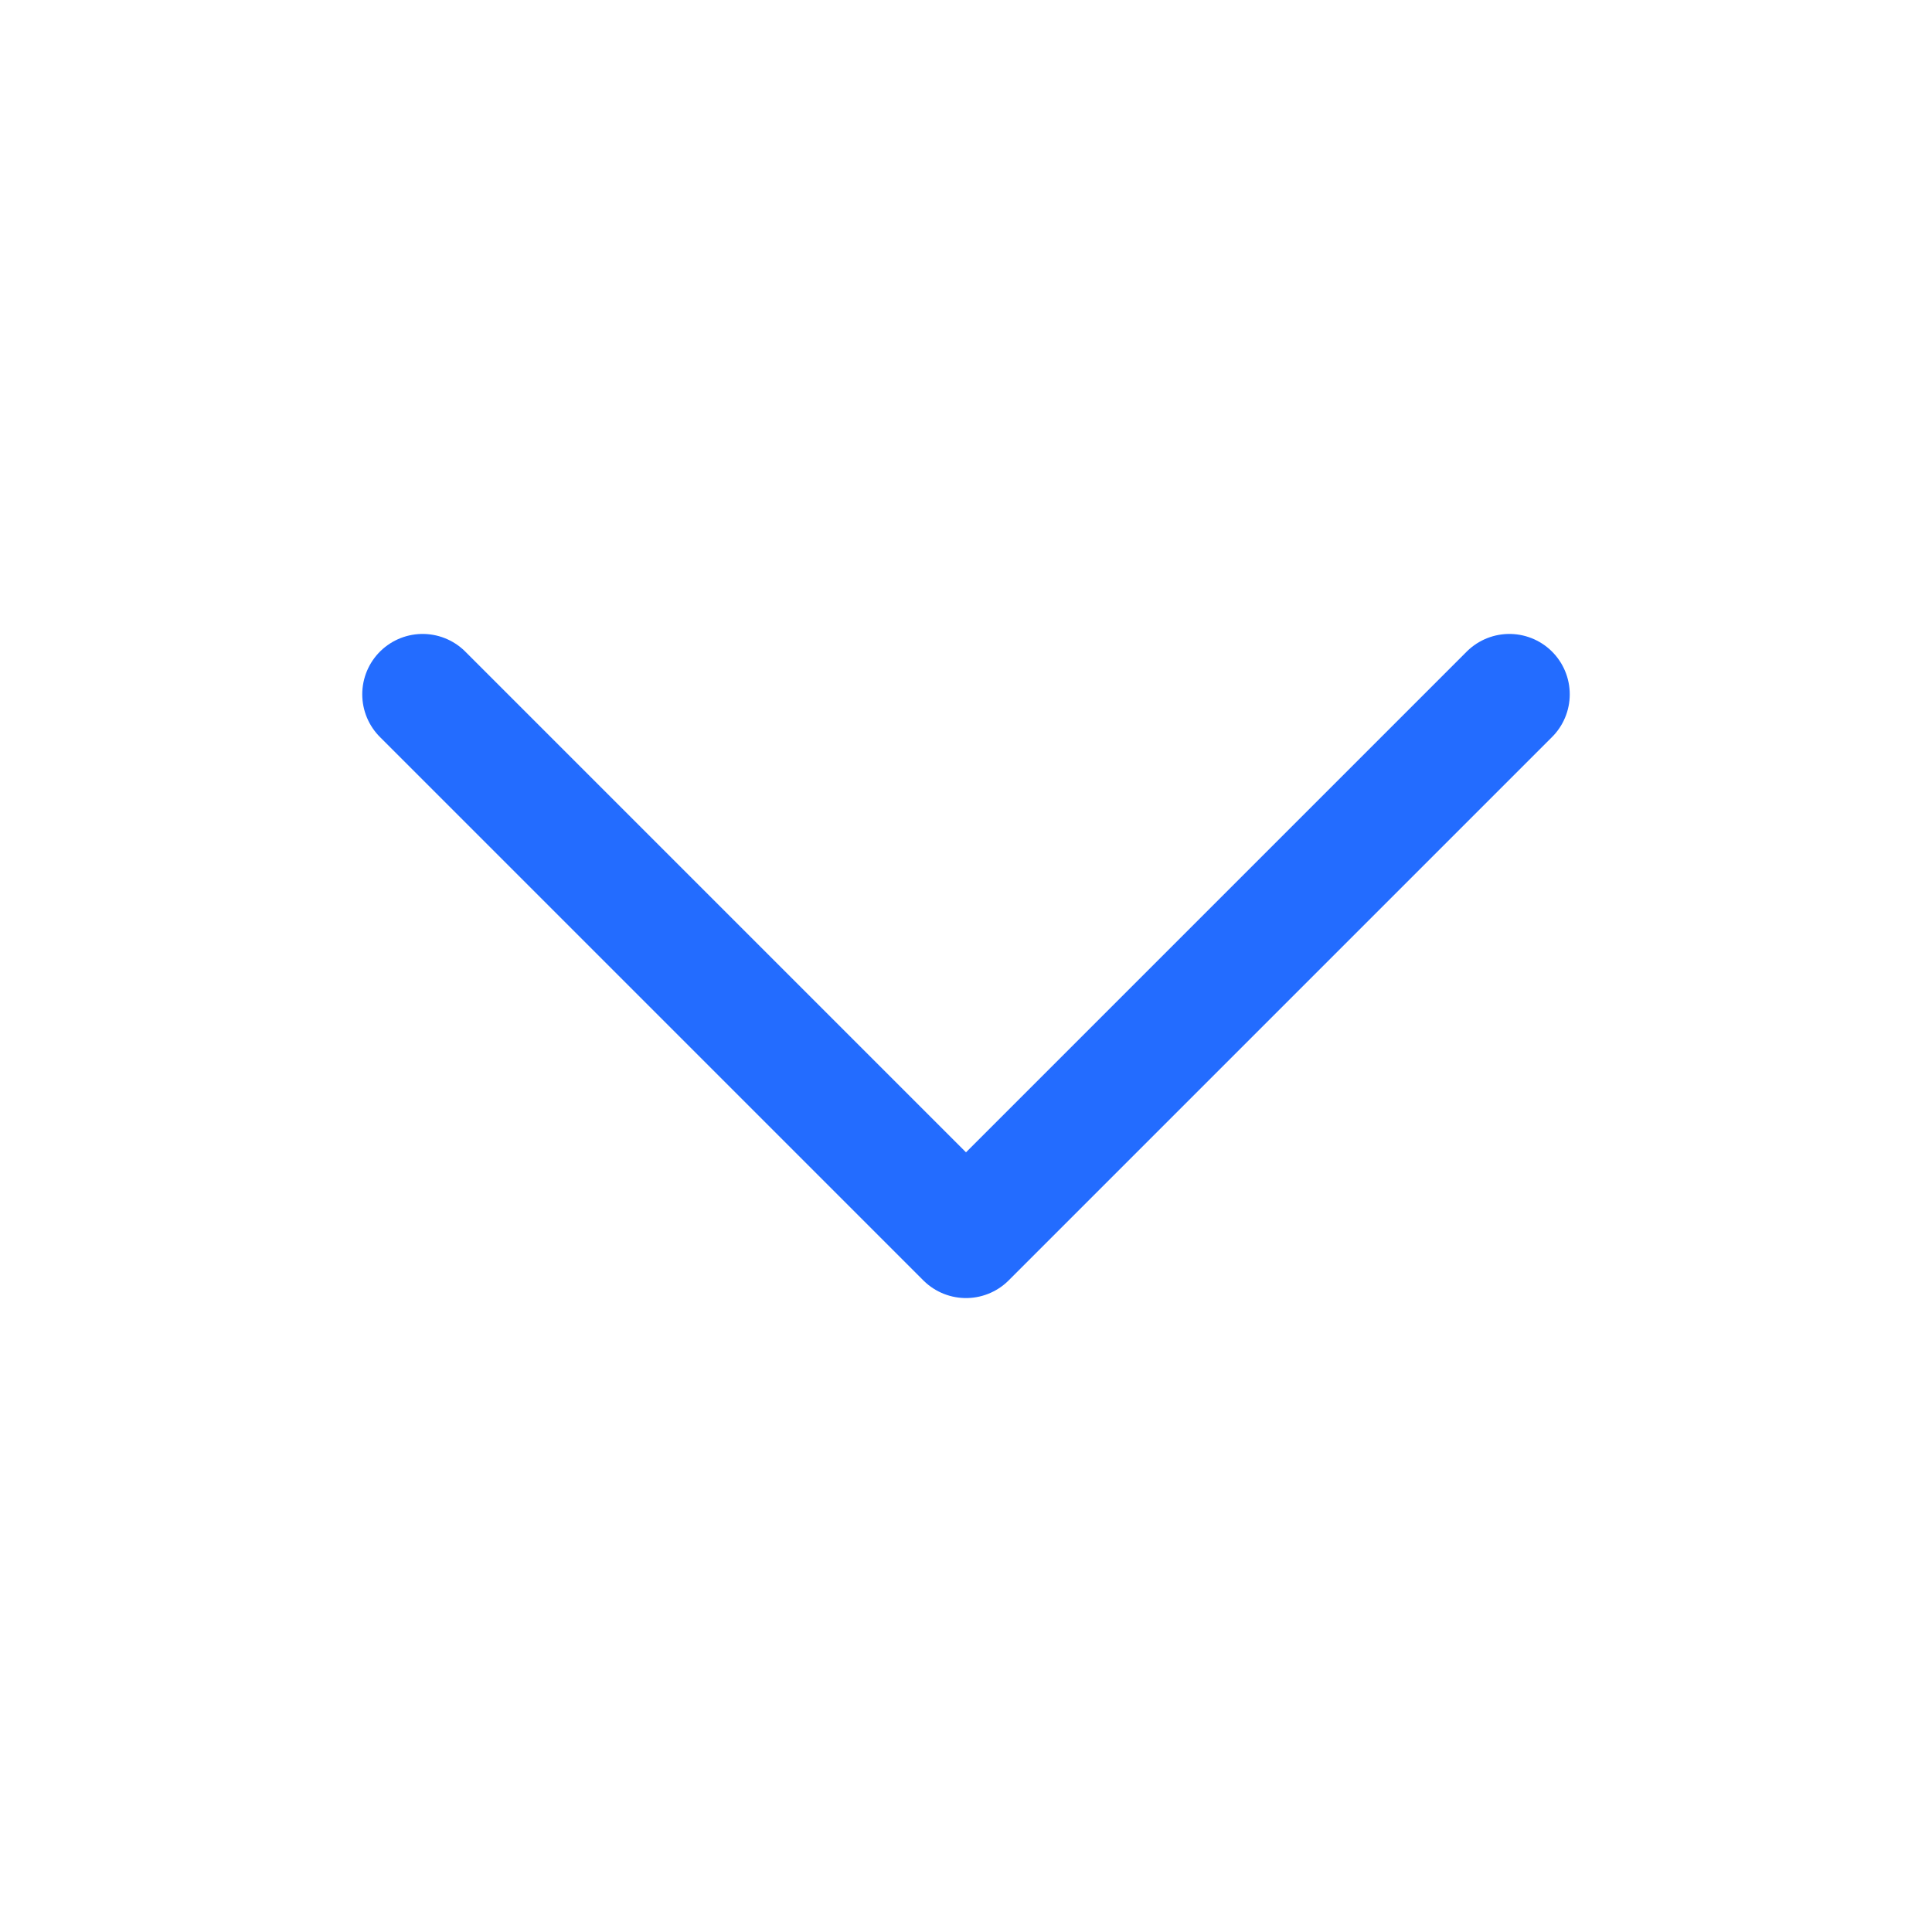
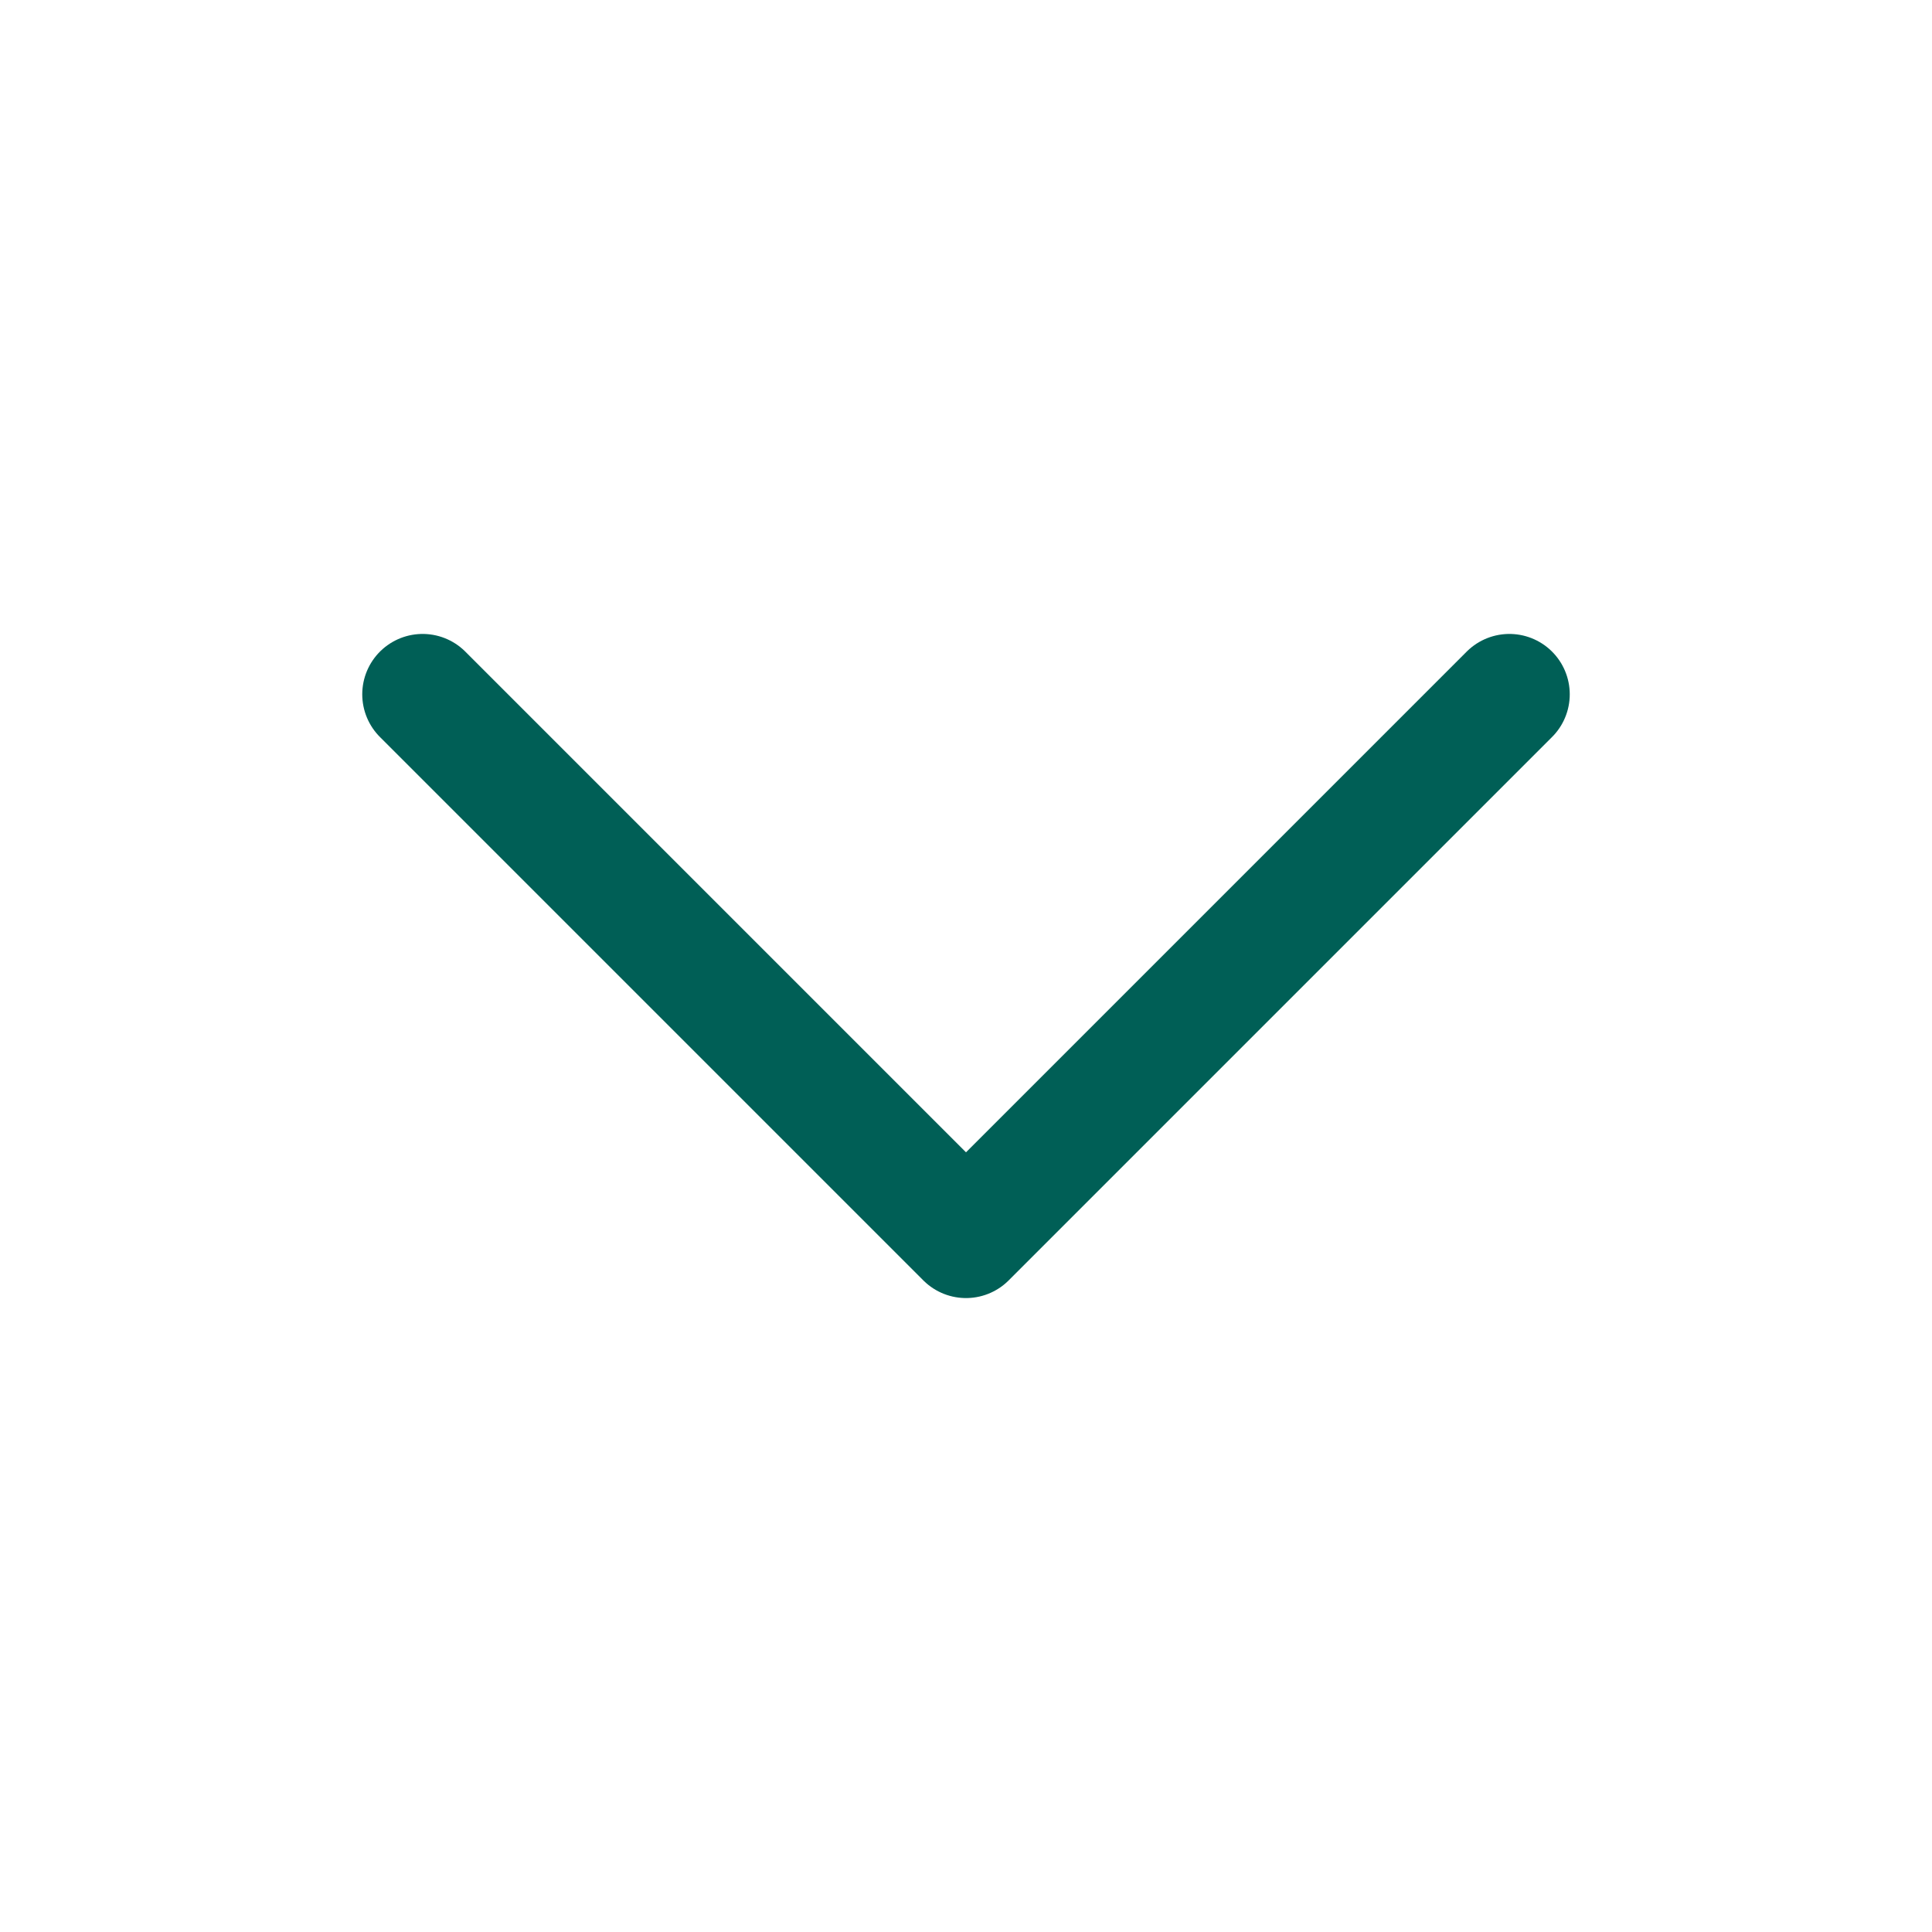
<svg xmlns="http://www.w3.org/2000/svg" width="16" height="16" viewBox="0 0 16 16" fill="none">
-   <path d="M3.5 5.75L8 10.25L12.5 5.75" stroke="#236CFF" stroke-linecap="round" stroke-linejoin="round" />
+   <path d="M3.5 5.75L8 10.25L12.5 5.75" stroke="#005f56" stroke-linecap="round" stroke-linejoin="round" />
</svg>
